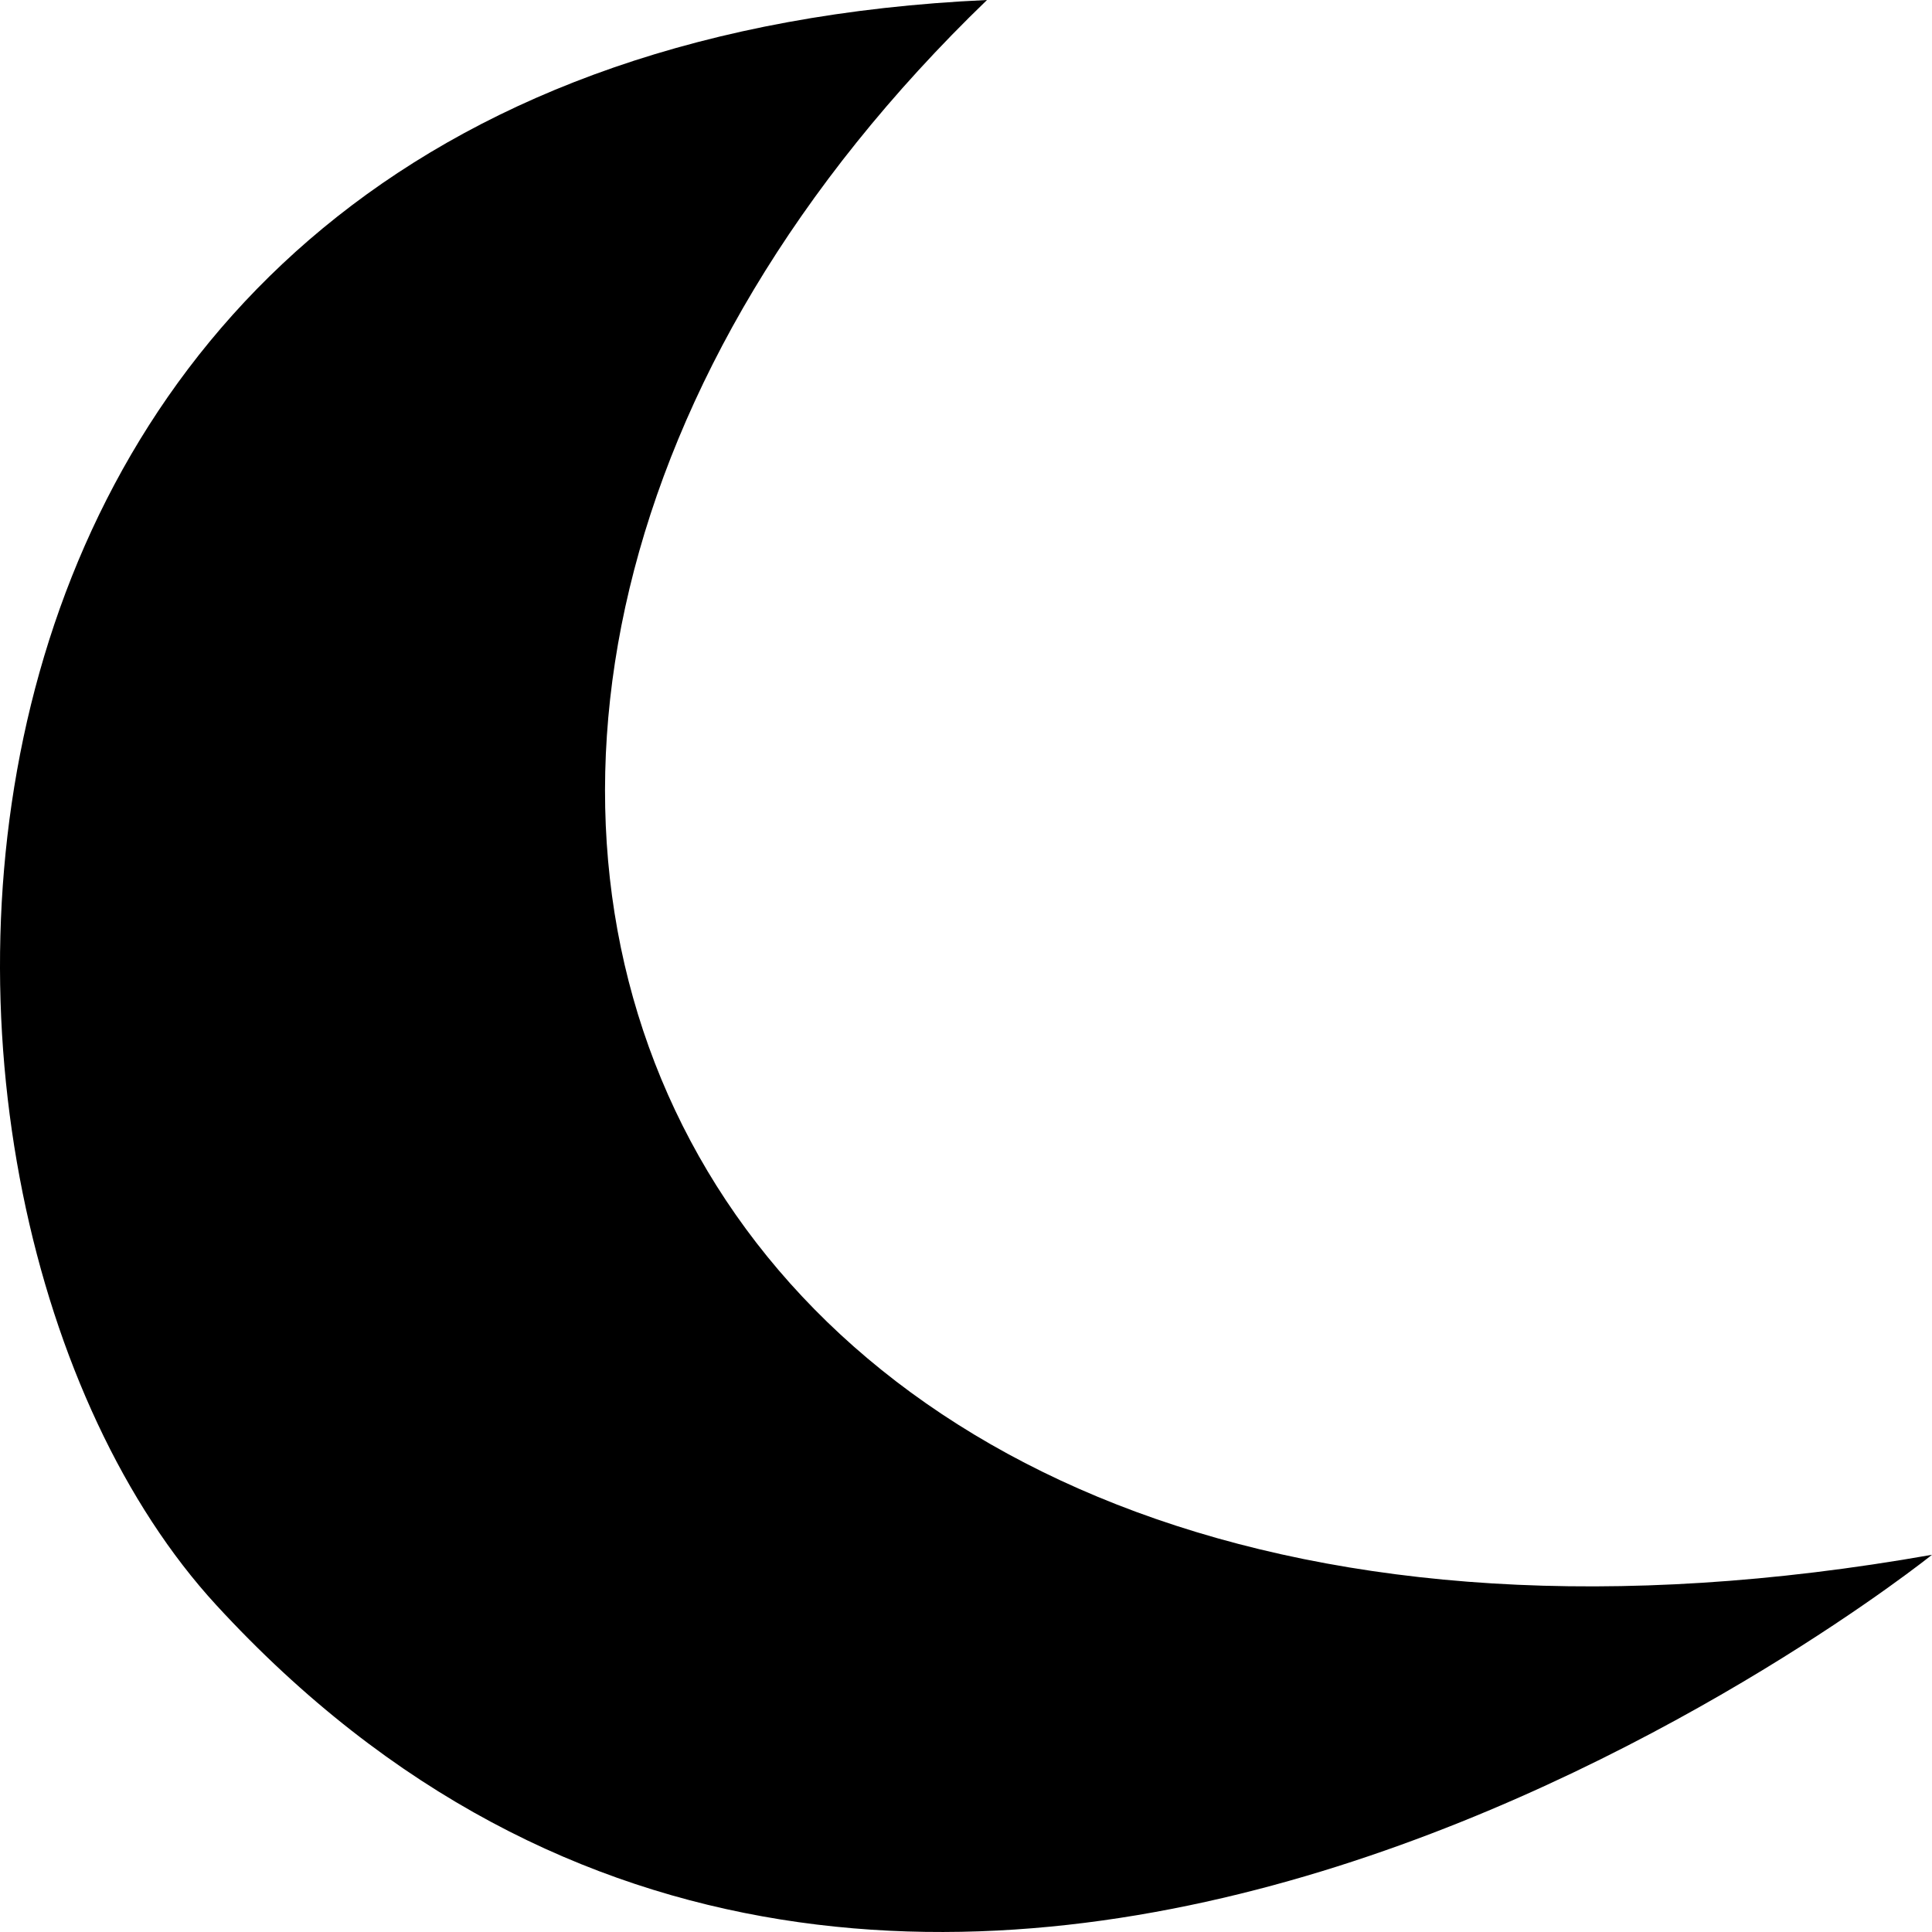
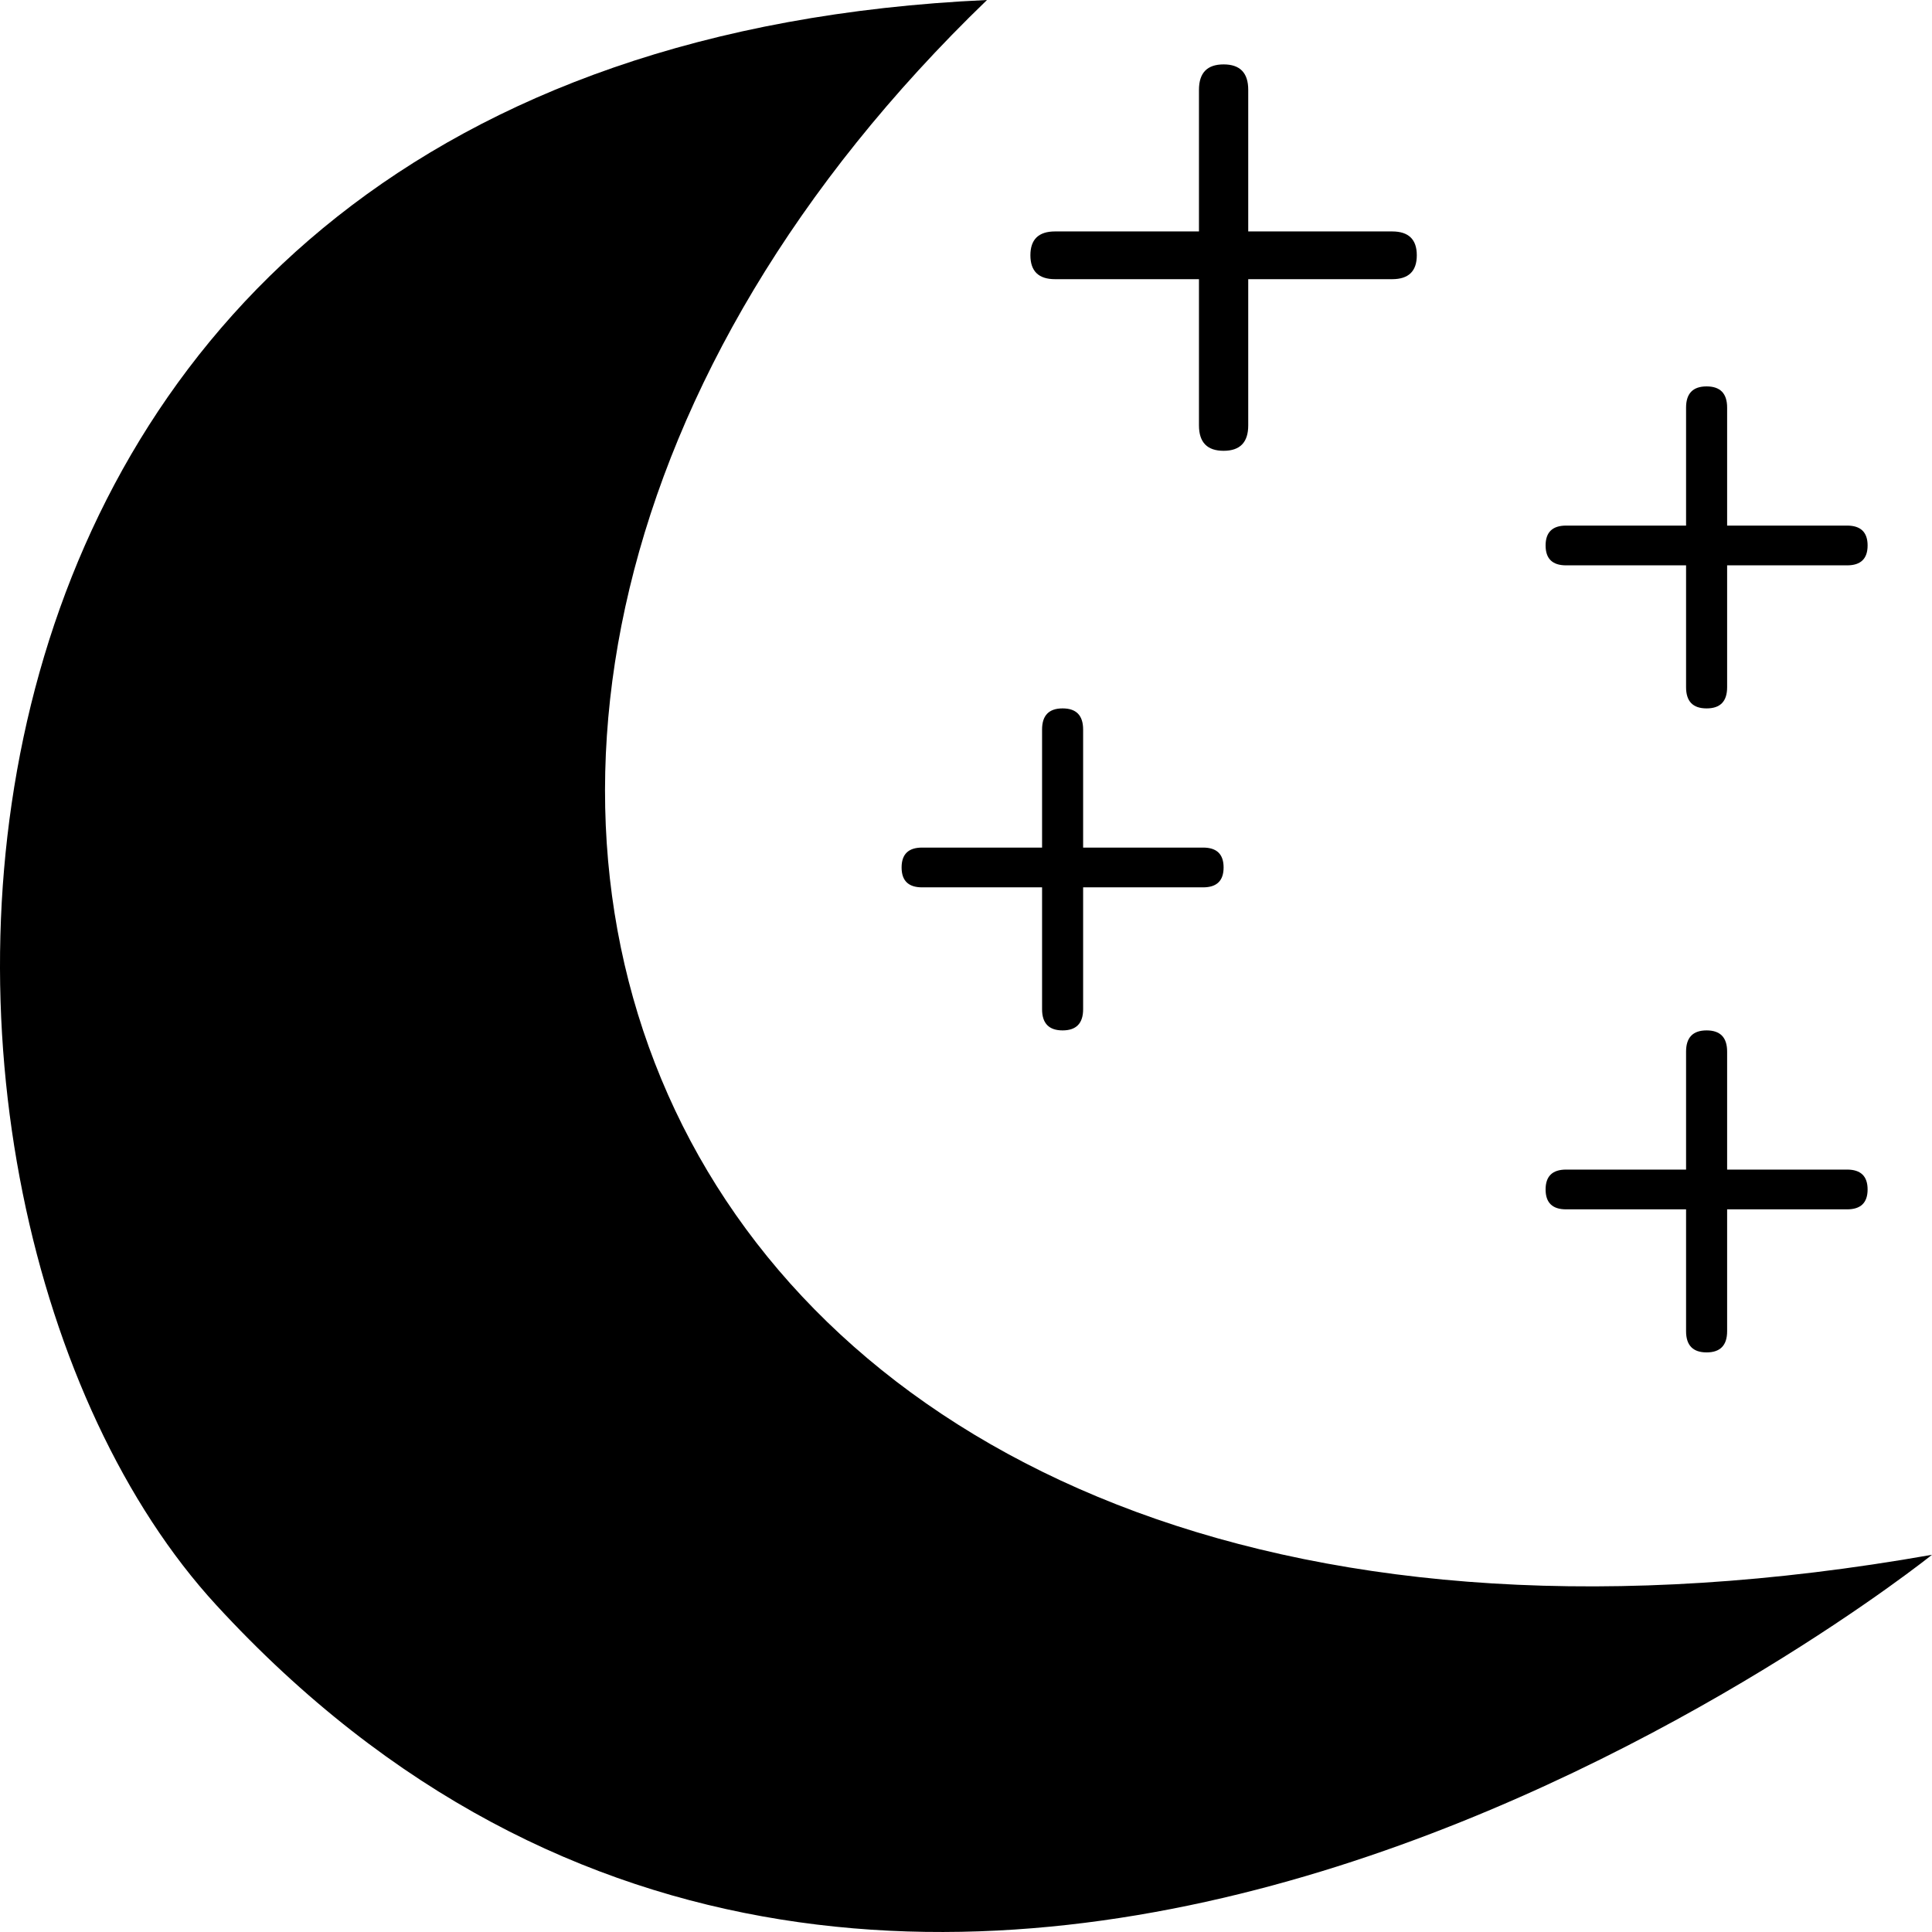
<svg xmlns="http://www.w3.org/2000/svg" width="24" height="24" viewBox="0 0 24 24" fill="none">
  <path d="M24 19.314C8.105 22.125 2.685 9.237 12.261 0C-1.803 0.644 -1.87 14.98 2.685 19.937C11.408 29.429 24 19.314 24 19.314Z" fill="black" />
+   <path d="M15.2 5.6C14.996 5.6 14.894 5.495 14.894 5.284V3.468H13.106C12.902 3.468 12.8 3.369 12.8 3.171C12.8 2.974 12.902 2.875 13.106 2.875H14.894V1.116C14.894 0.905 14.996 0.8 15.2 0.8C15.404 0.8 15.506 0.905 15.506 1.116V2.875H17.294C17.498 2.875 17.6 2.974 17.6 3.171C17.6 3.369 17.498 3.468 17.294 3.468H15.506V5.284C15.506 5.495 15.404 5.6 15.2 5.6Z" fill="black" />
+   <path d="M21.2 8.8C21.03 8.8 20.945 8.713 20.945 8.537V7.023H19.455C19.285 7.023 19.2 6.941 19.2 6.776C19.2 6.612 19.285 6.529 19.455 6.529H20.945V5.063C20.945 4.888 21.03 4.8 21.2 4.8C21.37 4.8 21.455 4.888 21.455 5.063V6.529H22.945C23.115 6.529 23.2 6.612 23.2 6.776C23.2 6.941 23.115 7.023 22.945 7.023H21.455V8.537C21.455 8.713 21.37 8.8 21.2 8.8Z" fill="black" />
+   <path d="M13.2 12.8C13.03 12.8 12.945 12.712 12.945 12.537V11.023H11.455C11.285 11.023 11.2 10.941 11.2 10.776C11.2 10.611 11.285 10.529 11.455 10.529H12.945V9.063C12.945 8.887 13.03 8.8 13.2 8.8C13.37 8.8 13.455 8.887 13.455 9.063V10.529H14.945C15.115 10.529 15.2 10.611 15.2 10.776C15.2 10.941 15.115 11.023 14.945 11.023H13.455V12.537C13.455 12.712 13.37 12.8 13.2 12.8Z" fill="black" />
+   <path d="M21.2 16.8C21.03 16.8 20.945 16.712 20.945 16.537V15.023H19.455C19.285 15.023 19.2 14.941 19.2 14.776C19.2 14.611 19.285 14.529 19.455 14.529H20.945V13.063C20.945 12.888 21.03 12.8 21.2 12.8C21.37 12.8 21.455 12.888 21.455 13.063V14.529H22.945C23.115 14.529 23.2 14.611 23.2 14.776C23.2 14.941 23.115 15.023 22.945 15.023H21.455V16.537C21.455 16.712 21.37 16.8 21.2 16.8Z" fill="black" />
</svg>
